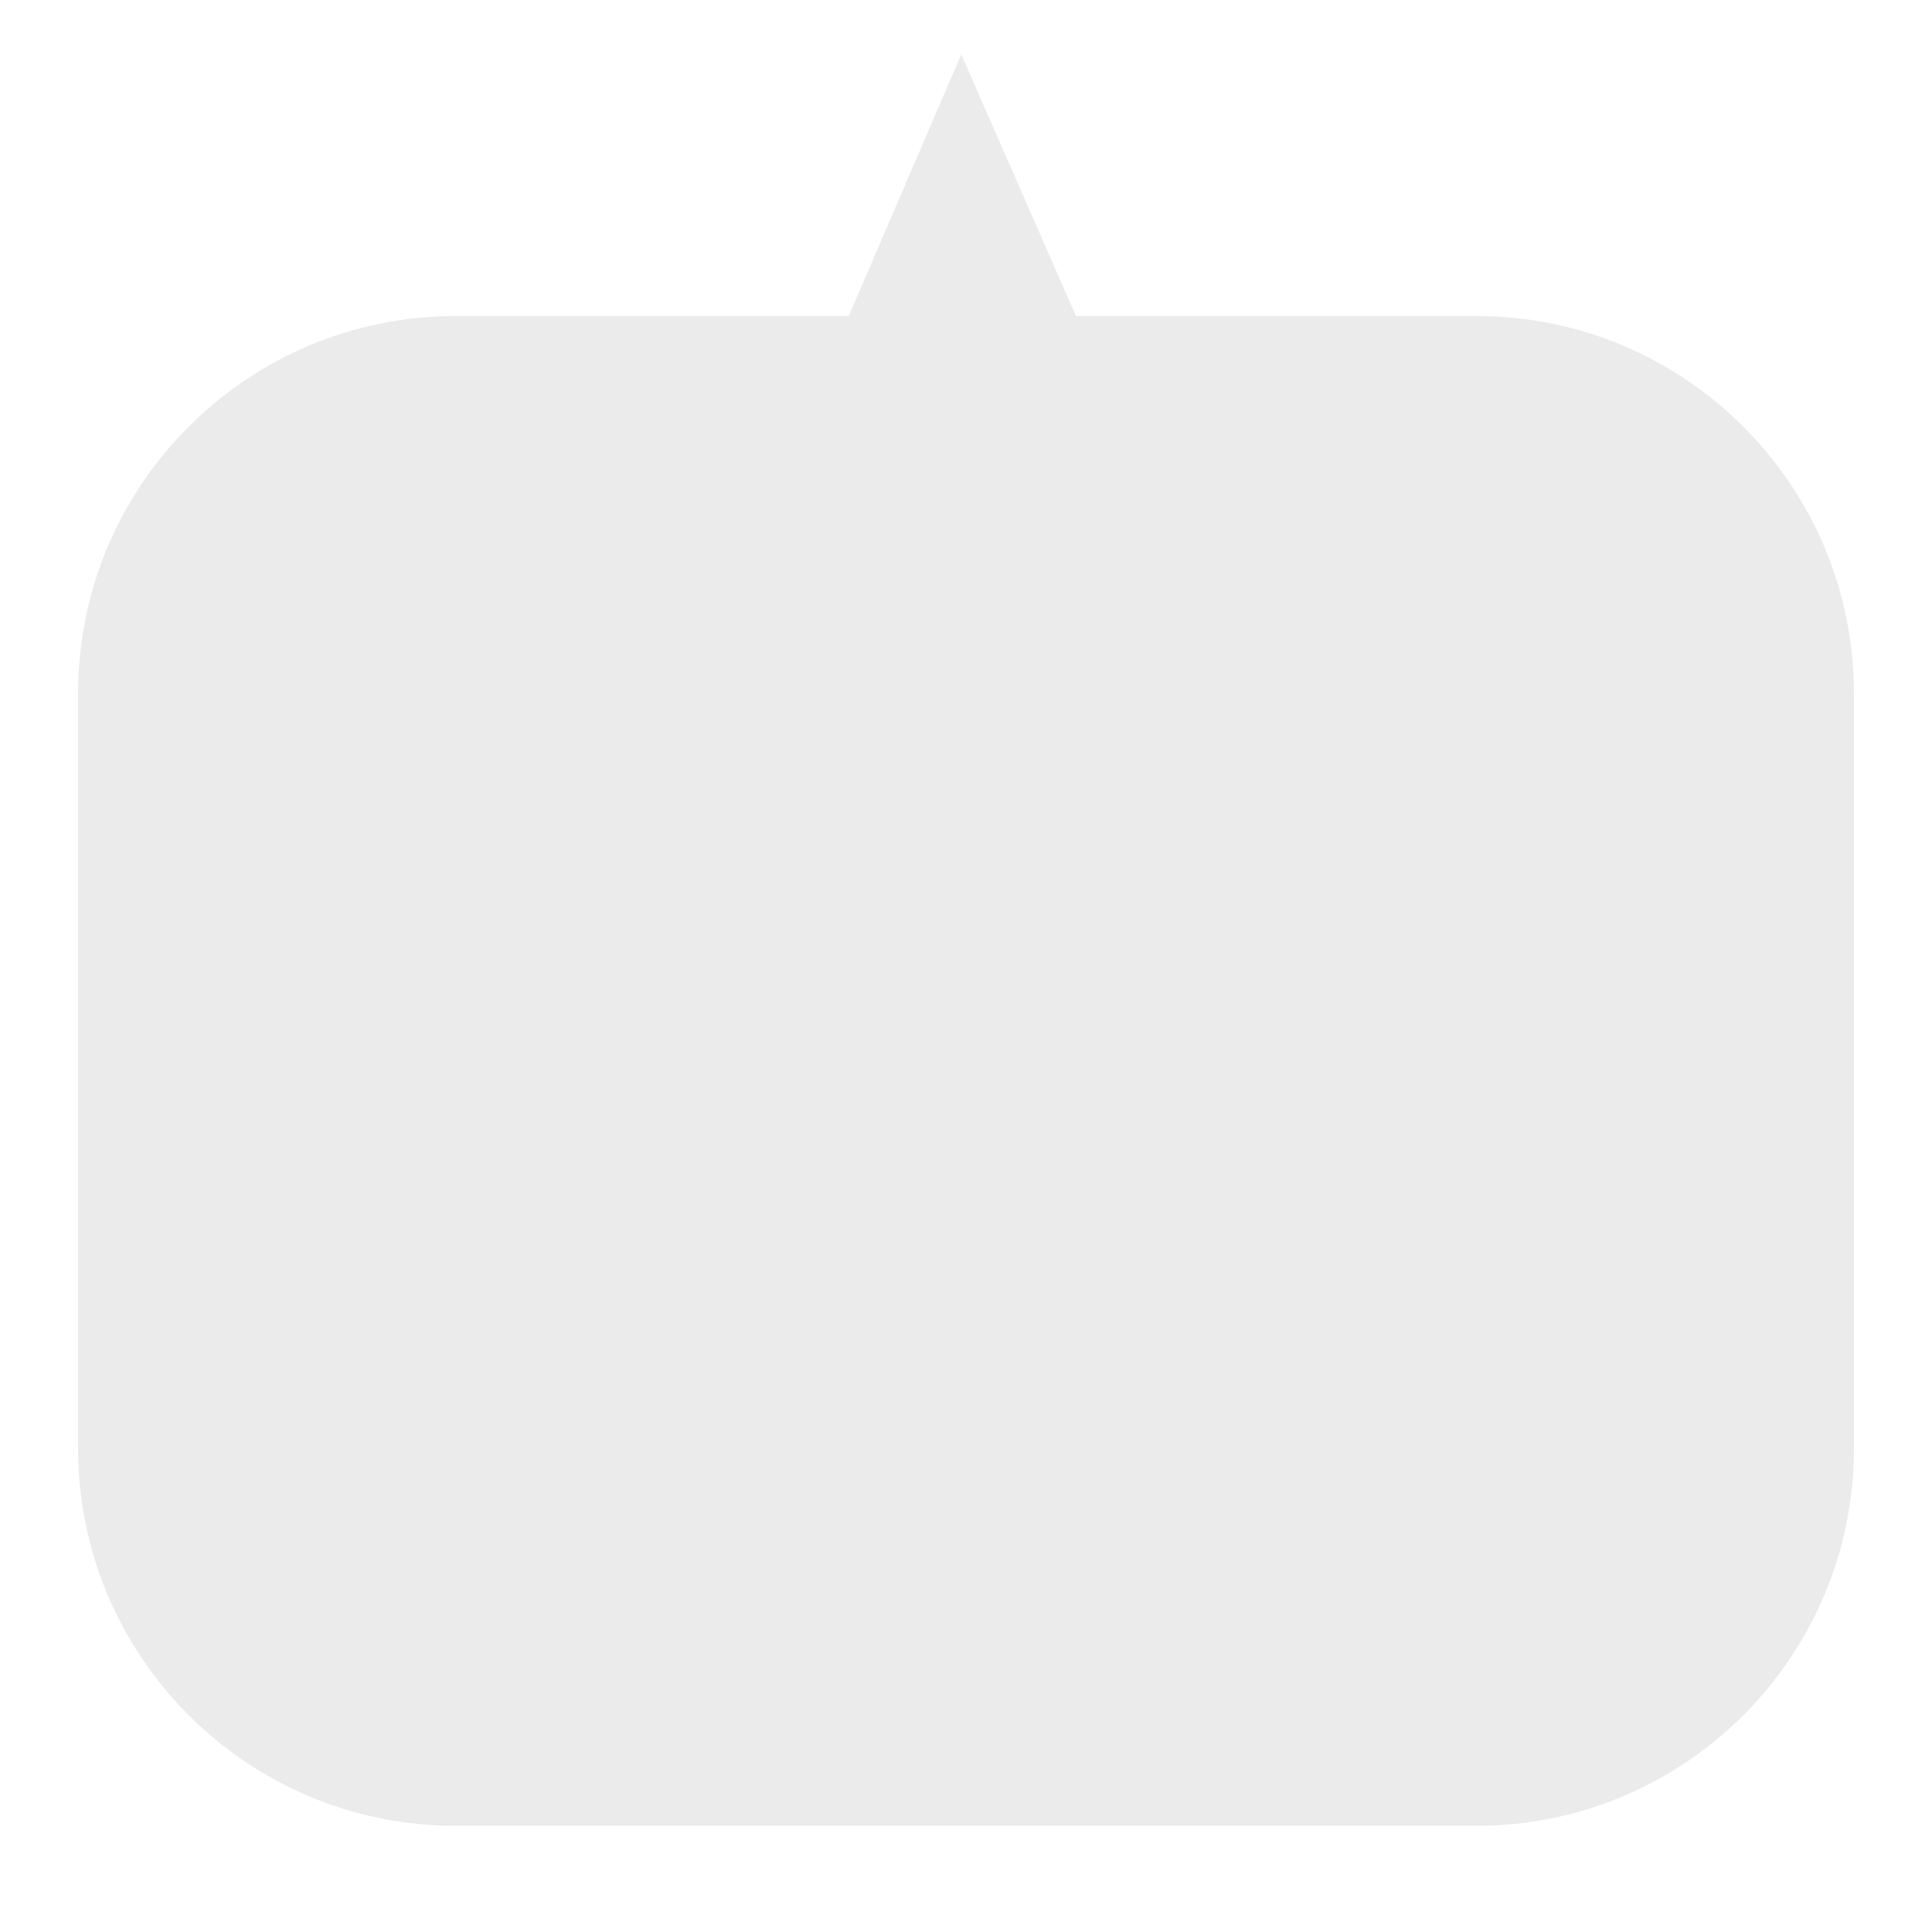
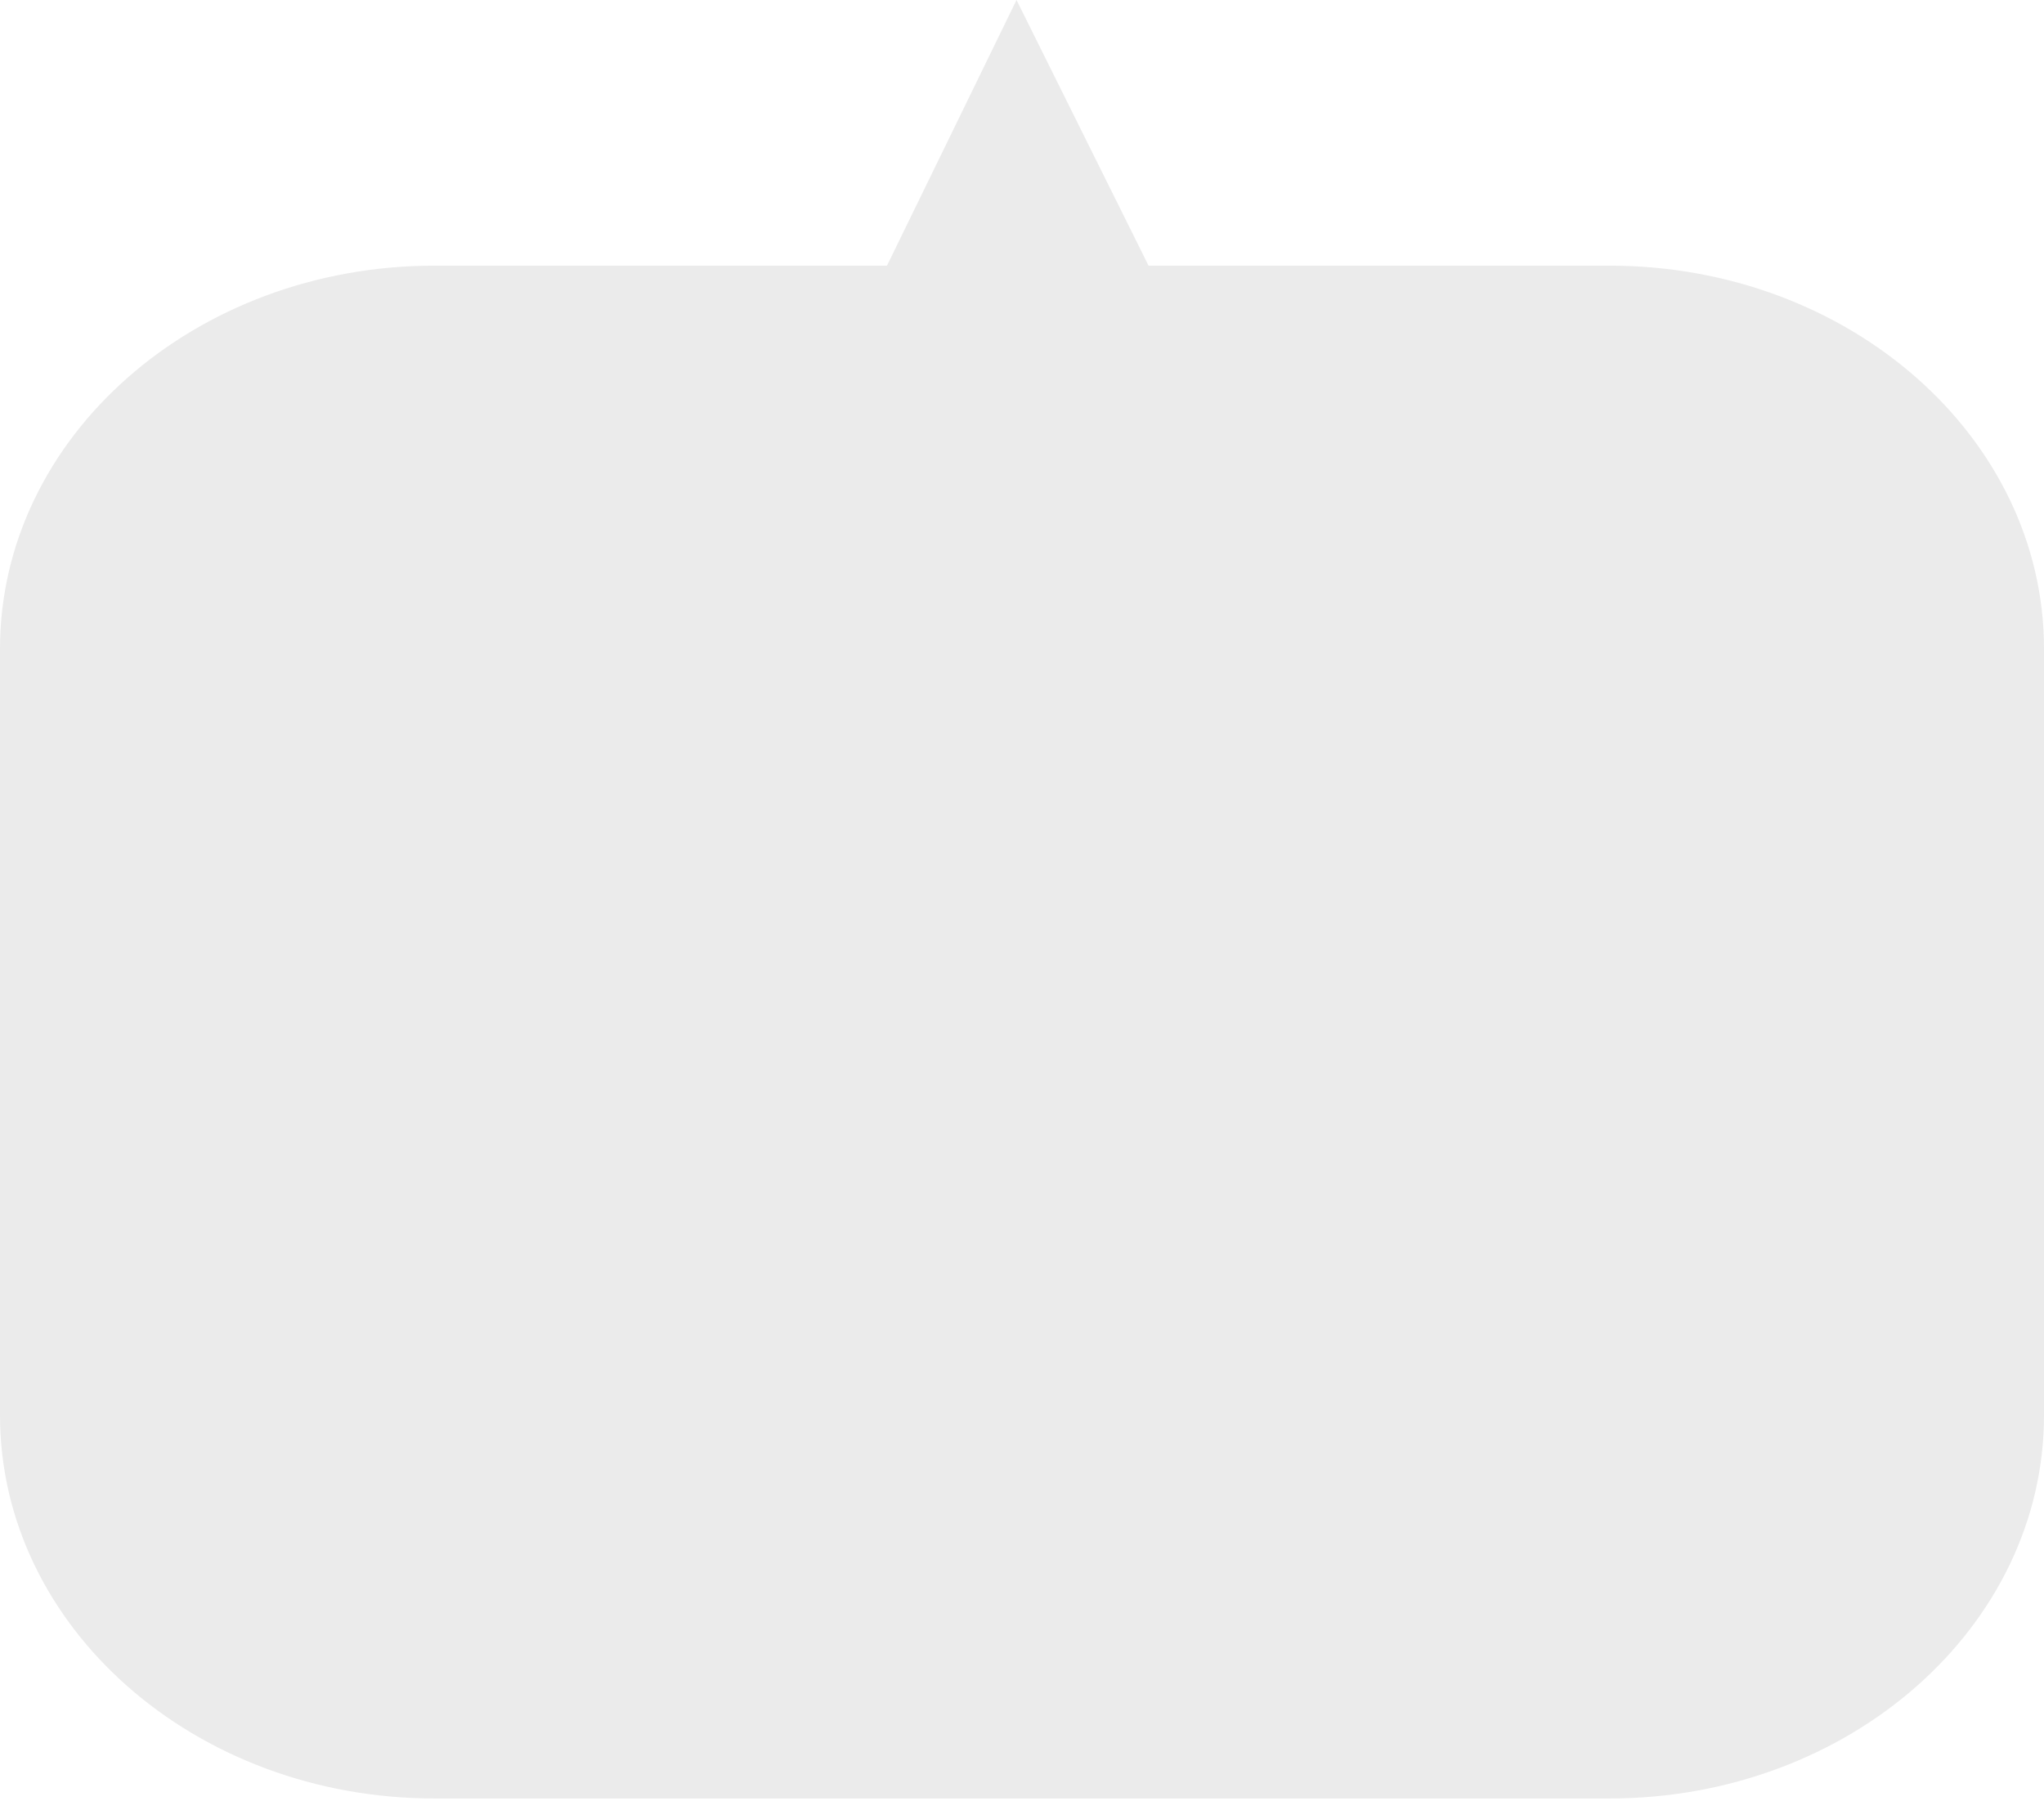
- <svg xmlns="http://www.w3.org/2000/svg" width="100%" height="100%" viewBox="0 0 80 80" version="1.1" xml:space="preserve" style="fill-rule:evenodd;clip-rule:evenodd;stroke-linejoin:round;stroke-miterlimit:2;">
-   <g transform="matrix(1.05737,0,0,1.06556,-0.04669,1.3352)">
-     <path d="M42.18,11.029L57.866,11.029C66.023,11.029 72.647,17.602 72.647,25.697L72.647,55.031C72.647,63.127 66.023,69.699 57.866,69.699L17.883,69.699C9.725,69.699 3.102,63.127 3.102,55.031L3.102,25.697C3.102,17.602 9.725,11.029 17.883,11.029L33.281,11.029L37.688,0.861L42.18,11.029Z" style="fill:rgb(235,235,235);" />
+ <svg xmlns="http://www.w3.org/2000/svg" width="244px" height="215px" version="1.1" xml:space="preserve" style="fill-rule:evenodd;clip-rule:evenodd;stroke-linejoin:round;stroke-miterlimit:2;">
+   <clipPath id="_clip1">
+     <rect x="0" y="0" width="244" height="214.711" />
+   </clipPath>
+   <g clip-path="url(#_clip1)">
+     <g>
+       <path d="M137.106,31.715l55.035,-0c28.619,-0 51.859,20.501 51.859,45.75l-0,91.495c-0,25.252 -23.24,45.751 -51.859,45.751l-140.282,-0c-28.622,-0 -51.859,-20.499 -51.859,-45.751l-0,-91.495c-0,-25.249 23.237,-45.75 51.859,-45.75l54.025,-0l15.462,-31.715l15.76,31.715Z" style="fill:#ebebeb;" />
+     </g>
  </g>
</svg>
